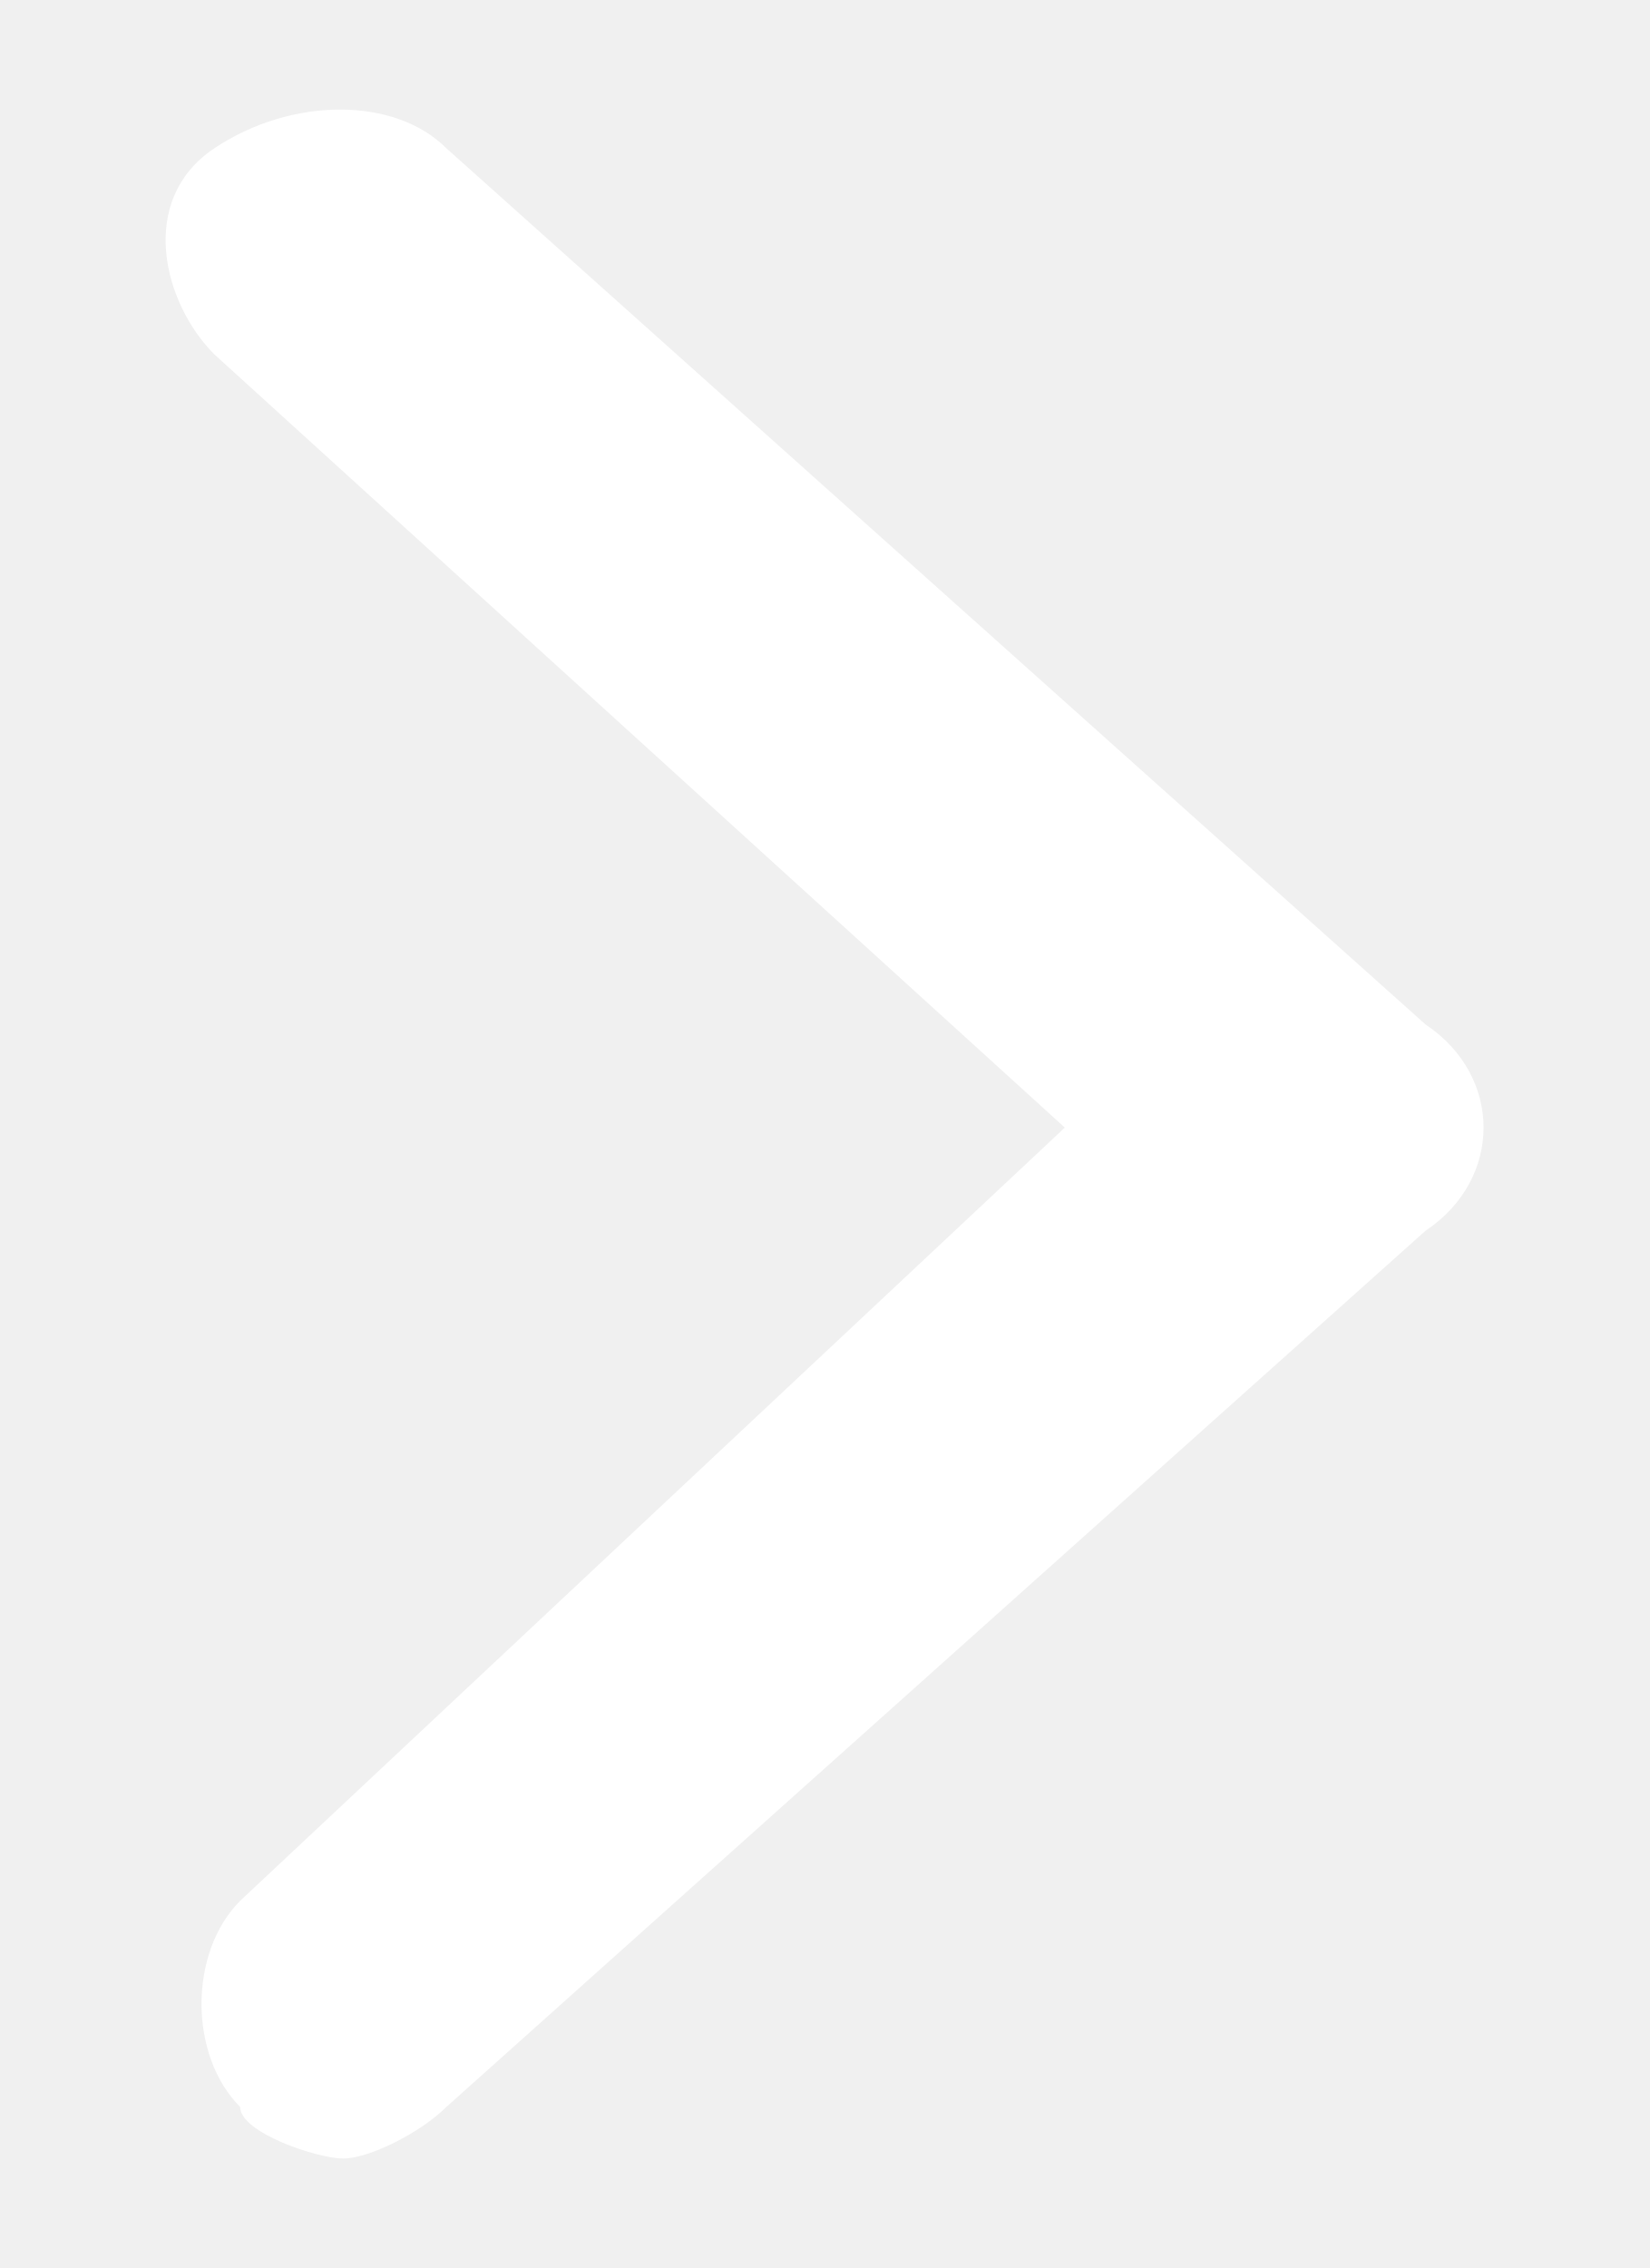
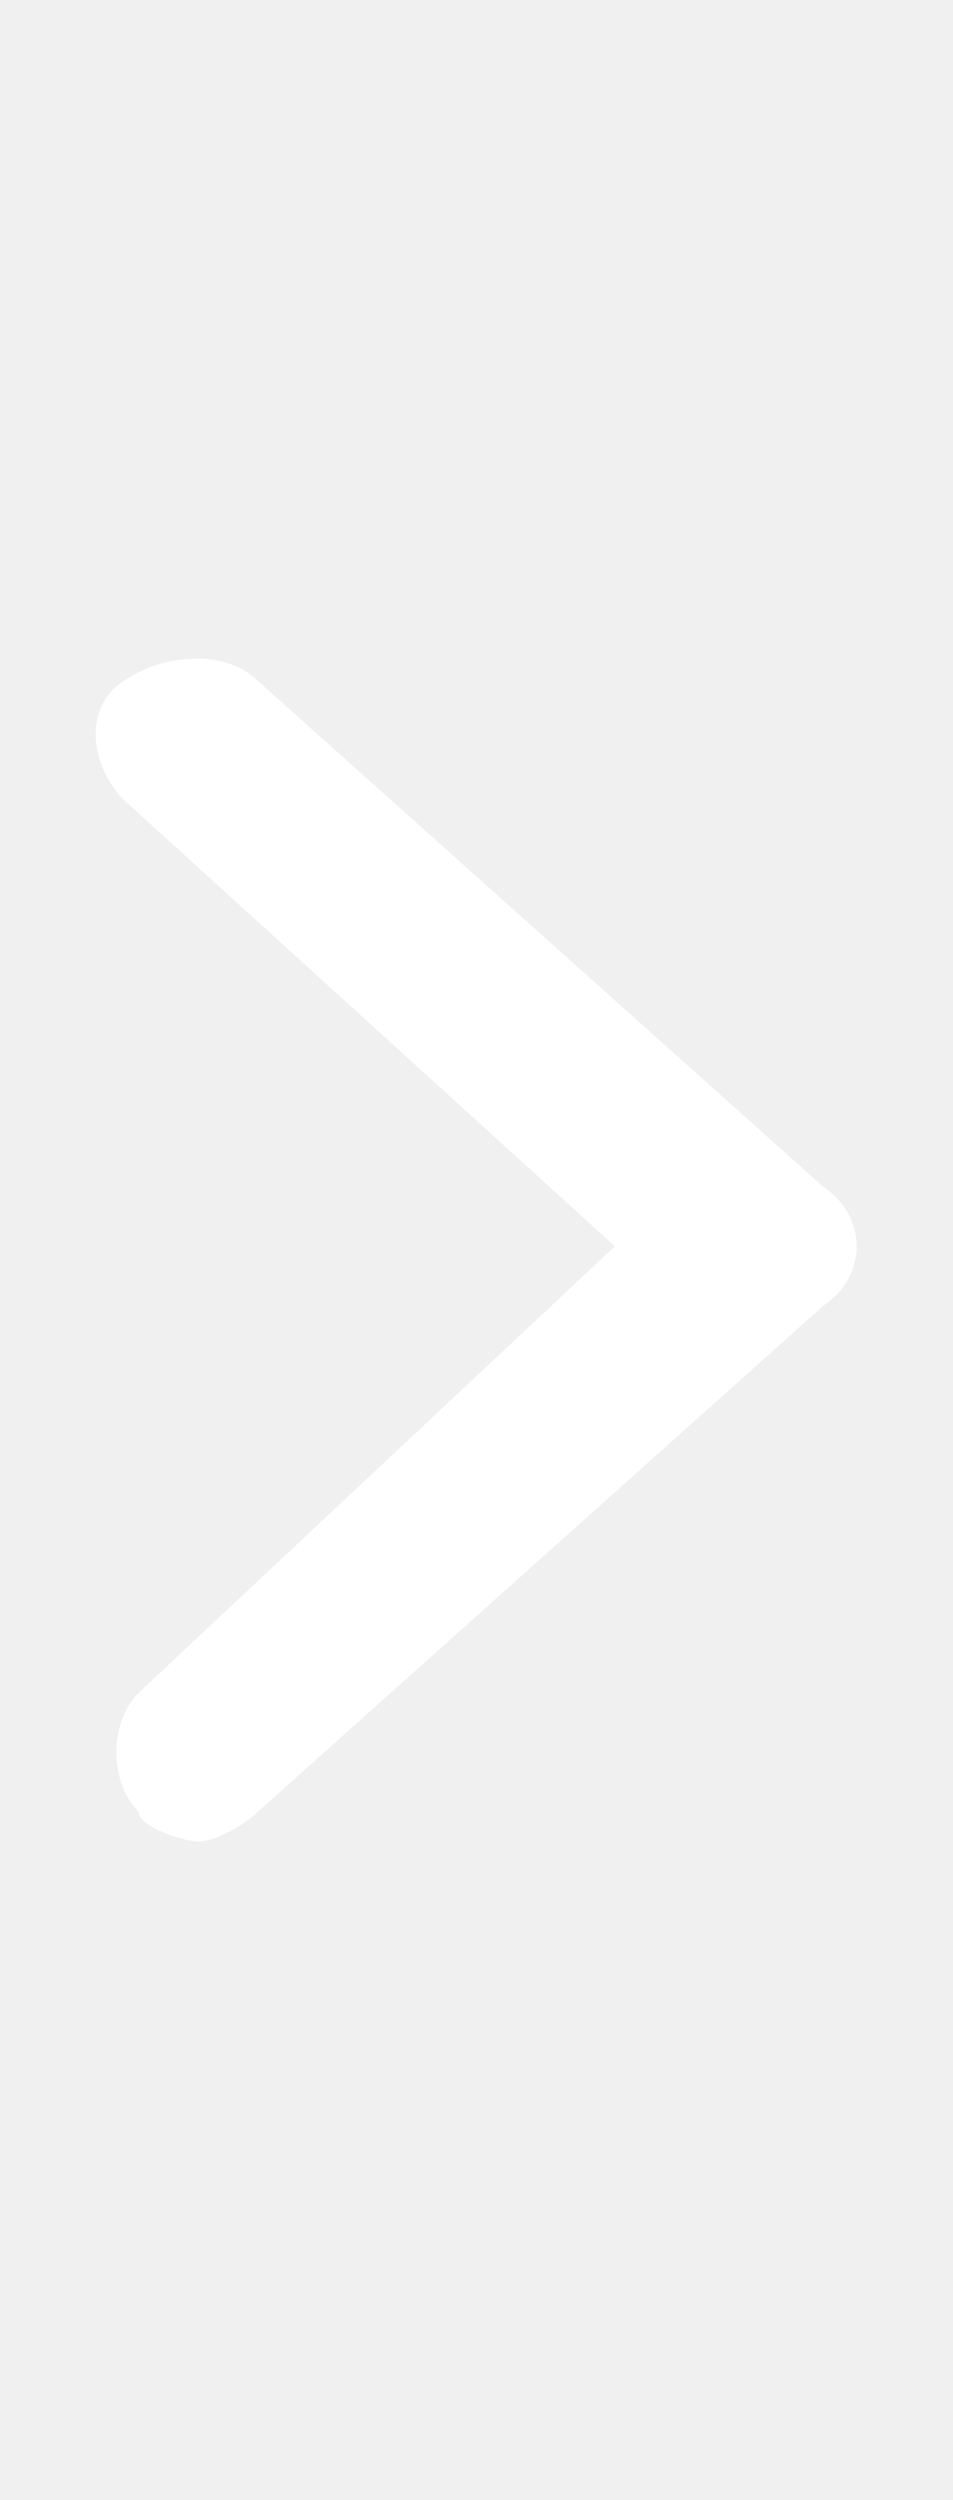
- <svg xmlns="http://www.w3.org/2000/svg" width="8" height="11" viewBox="0 0 8 11" fill="none">
-   <path d="M6.915 4.969L2.165 0.719C1.915 0.469 1.415 0.469 1.04 0.719C0.665 0.969 0.79 1.469 1.04 1.719L5.165 5.469L1.165 9.219C0.915 9.469 0.915 9.969 1.165 10.219C1.165 10.344 1.54 10.469 1.665 10.469C1.79 10.469 2.04 10.344 2.165 10.219L6.915 5.969C7.29 5.719 7.29 5.219 6.915 4.969Z" fill="white" />
+ <svg xmlns="http://www.w3.org/2000/svg" width="8" height="21" viewBox="0 0 8 21" fill="none">
+   <path d="M6.915 9.969L2.165 5.719C1.915 5.469 1.415 5.469 1.04 5.719C0.665 5.969 0.79 6.469 1.04 6.719L5.165 10.469L1.165 14.219C0.915 14.469 0.915 14.969 1.165 15.219C1.165 15.344 1.54 15.469 1.665 15.469C1.79 15.469 2.04 15.344 2.165 15.219L6.915 10.969C7.29 10.719 7.29 10.219 6.915 9.969Z" fill="white" />
</svg>
